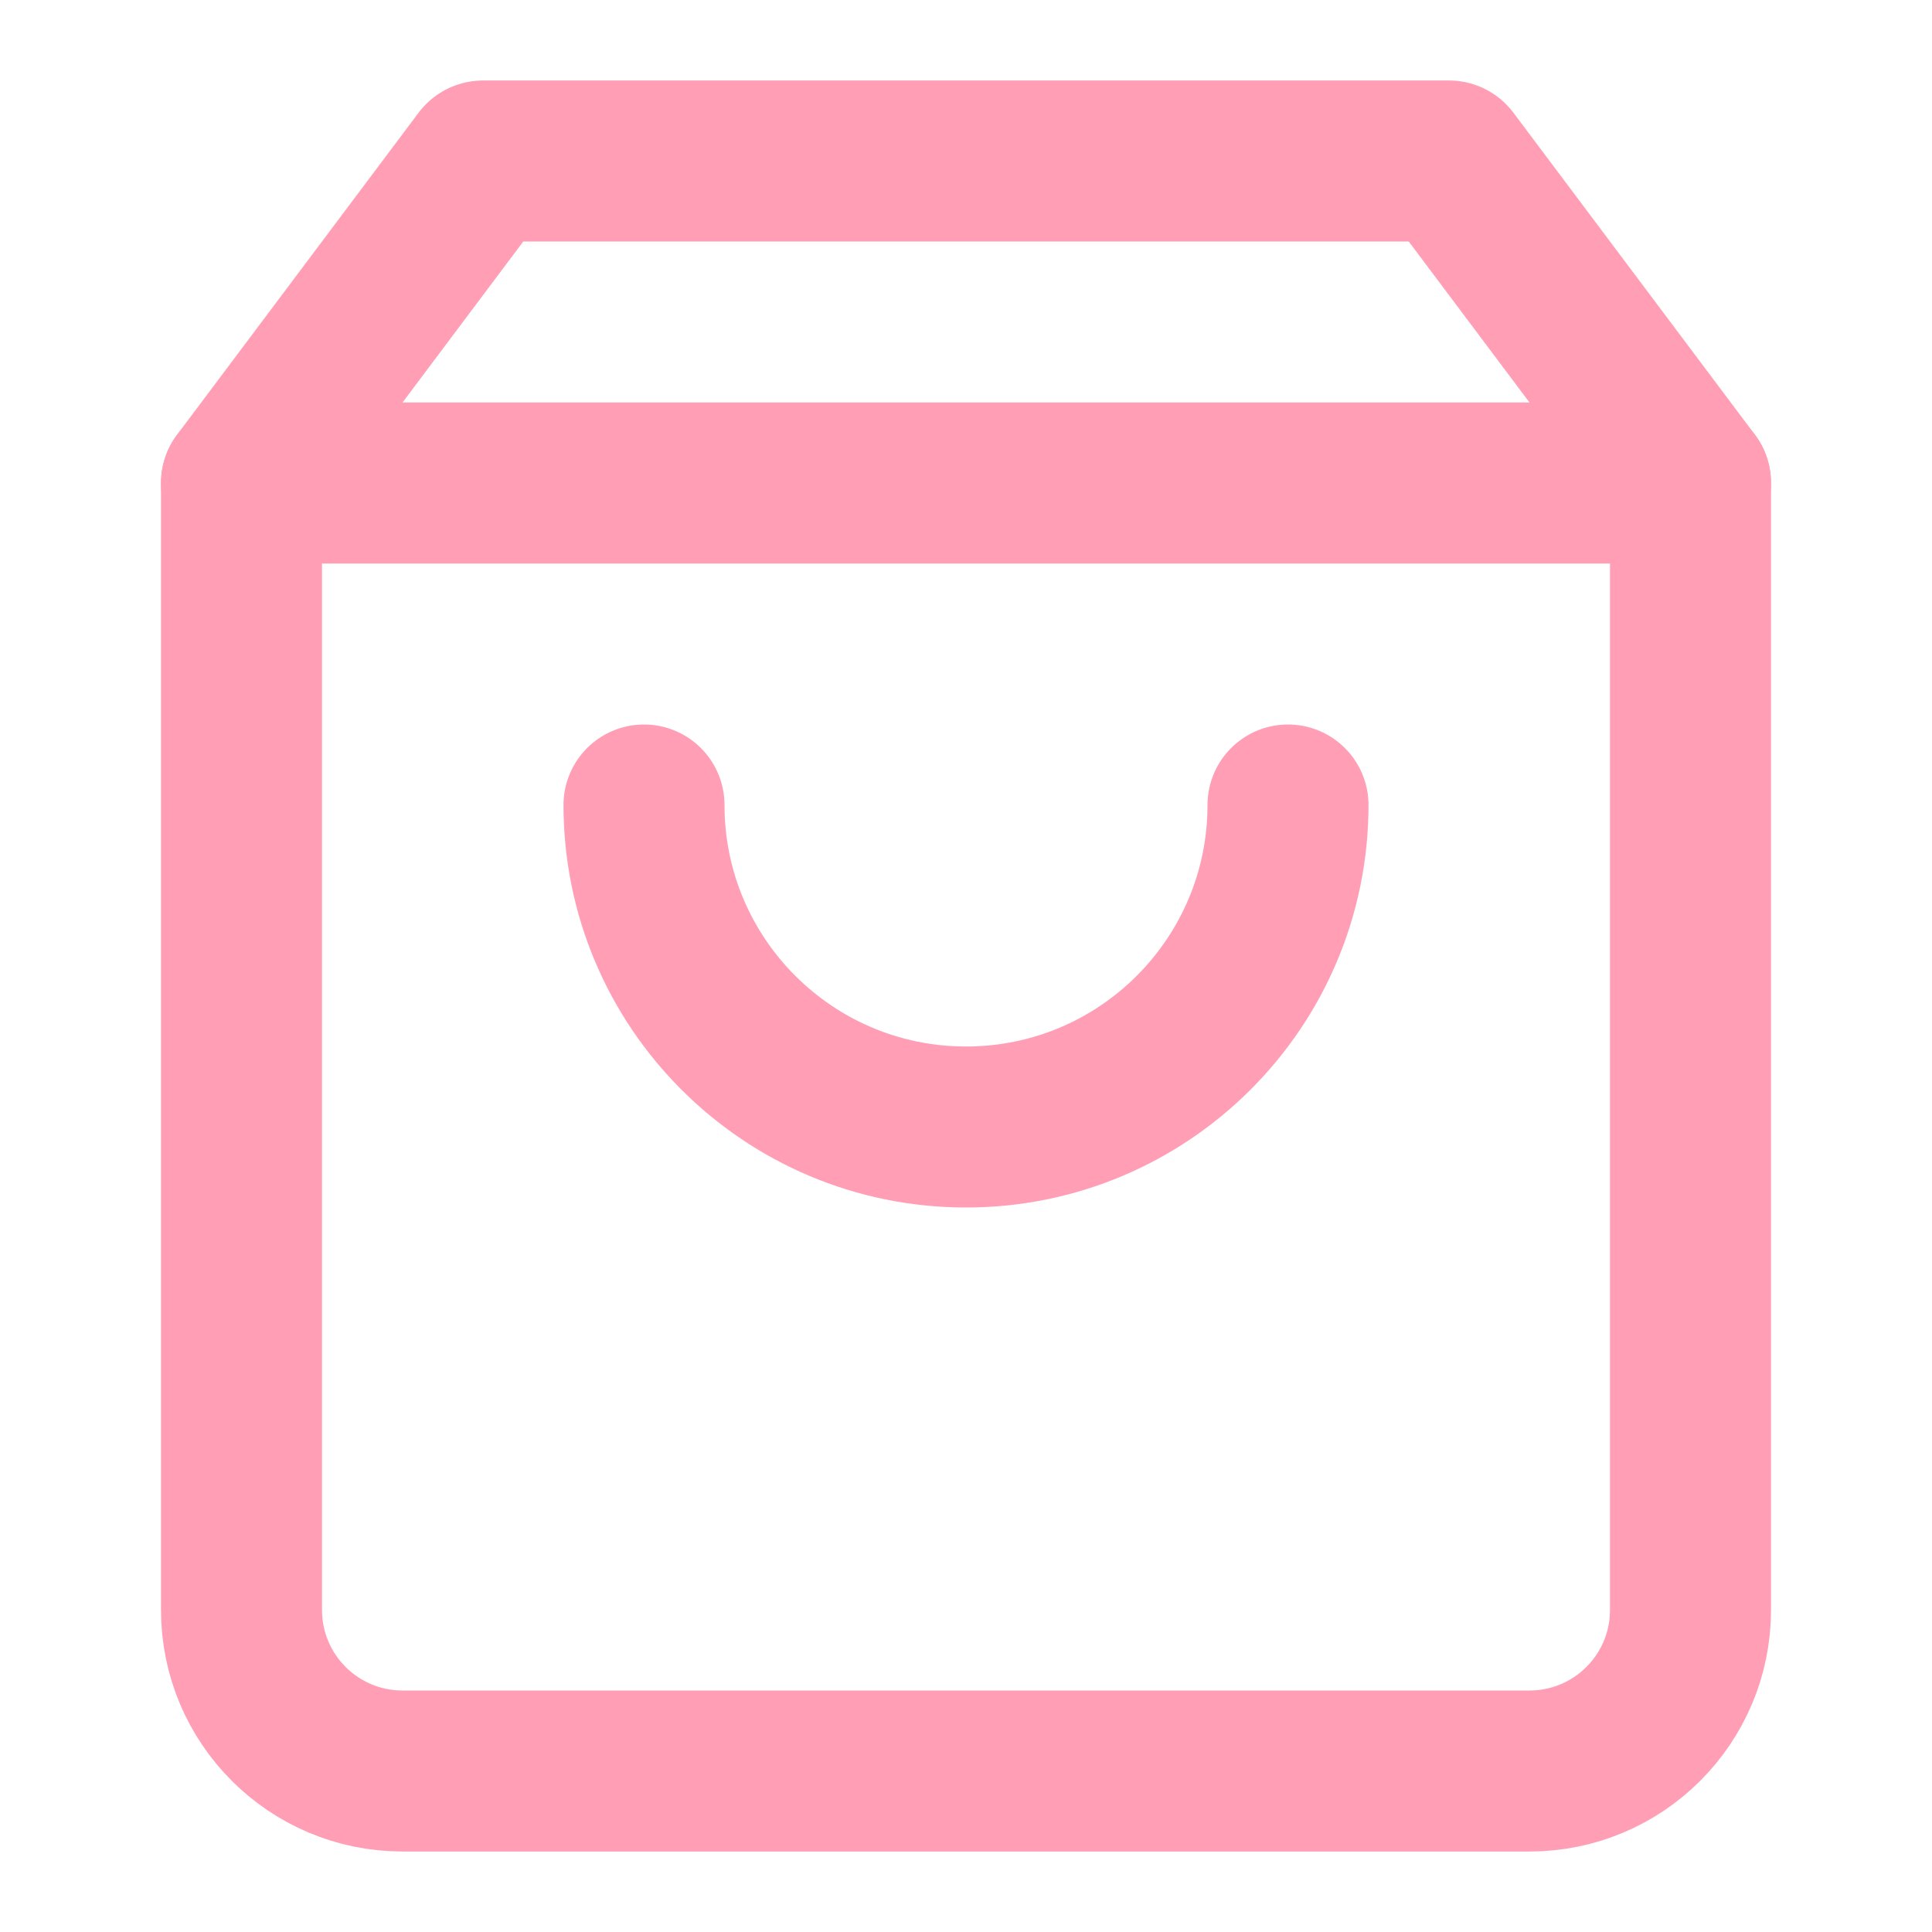
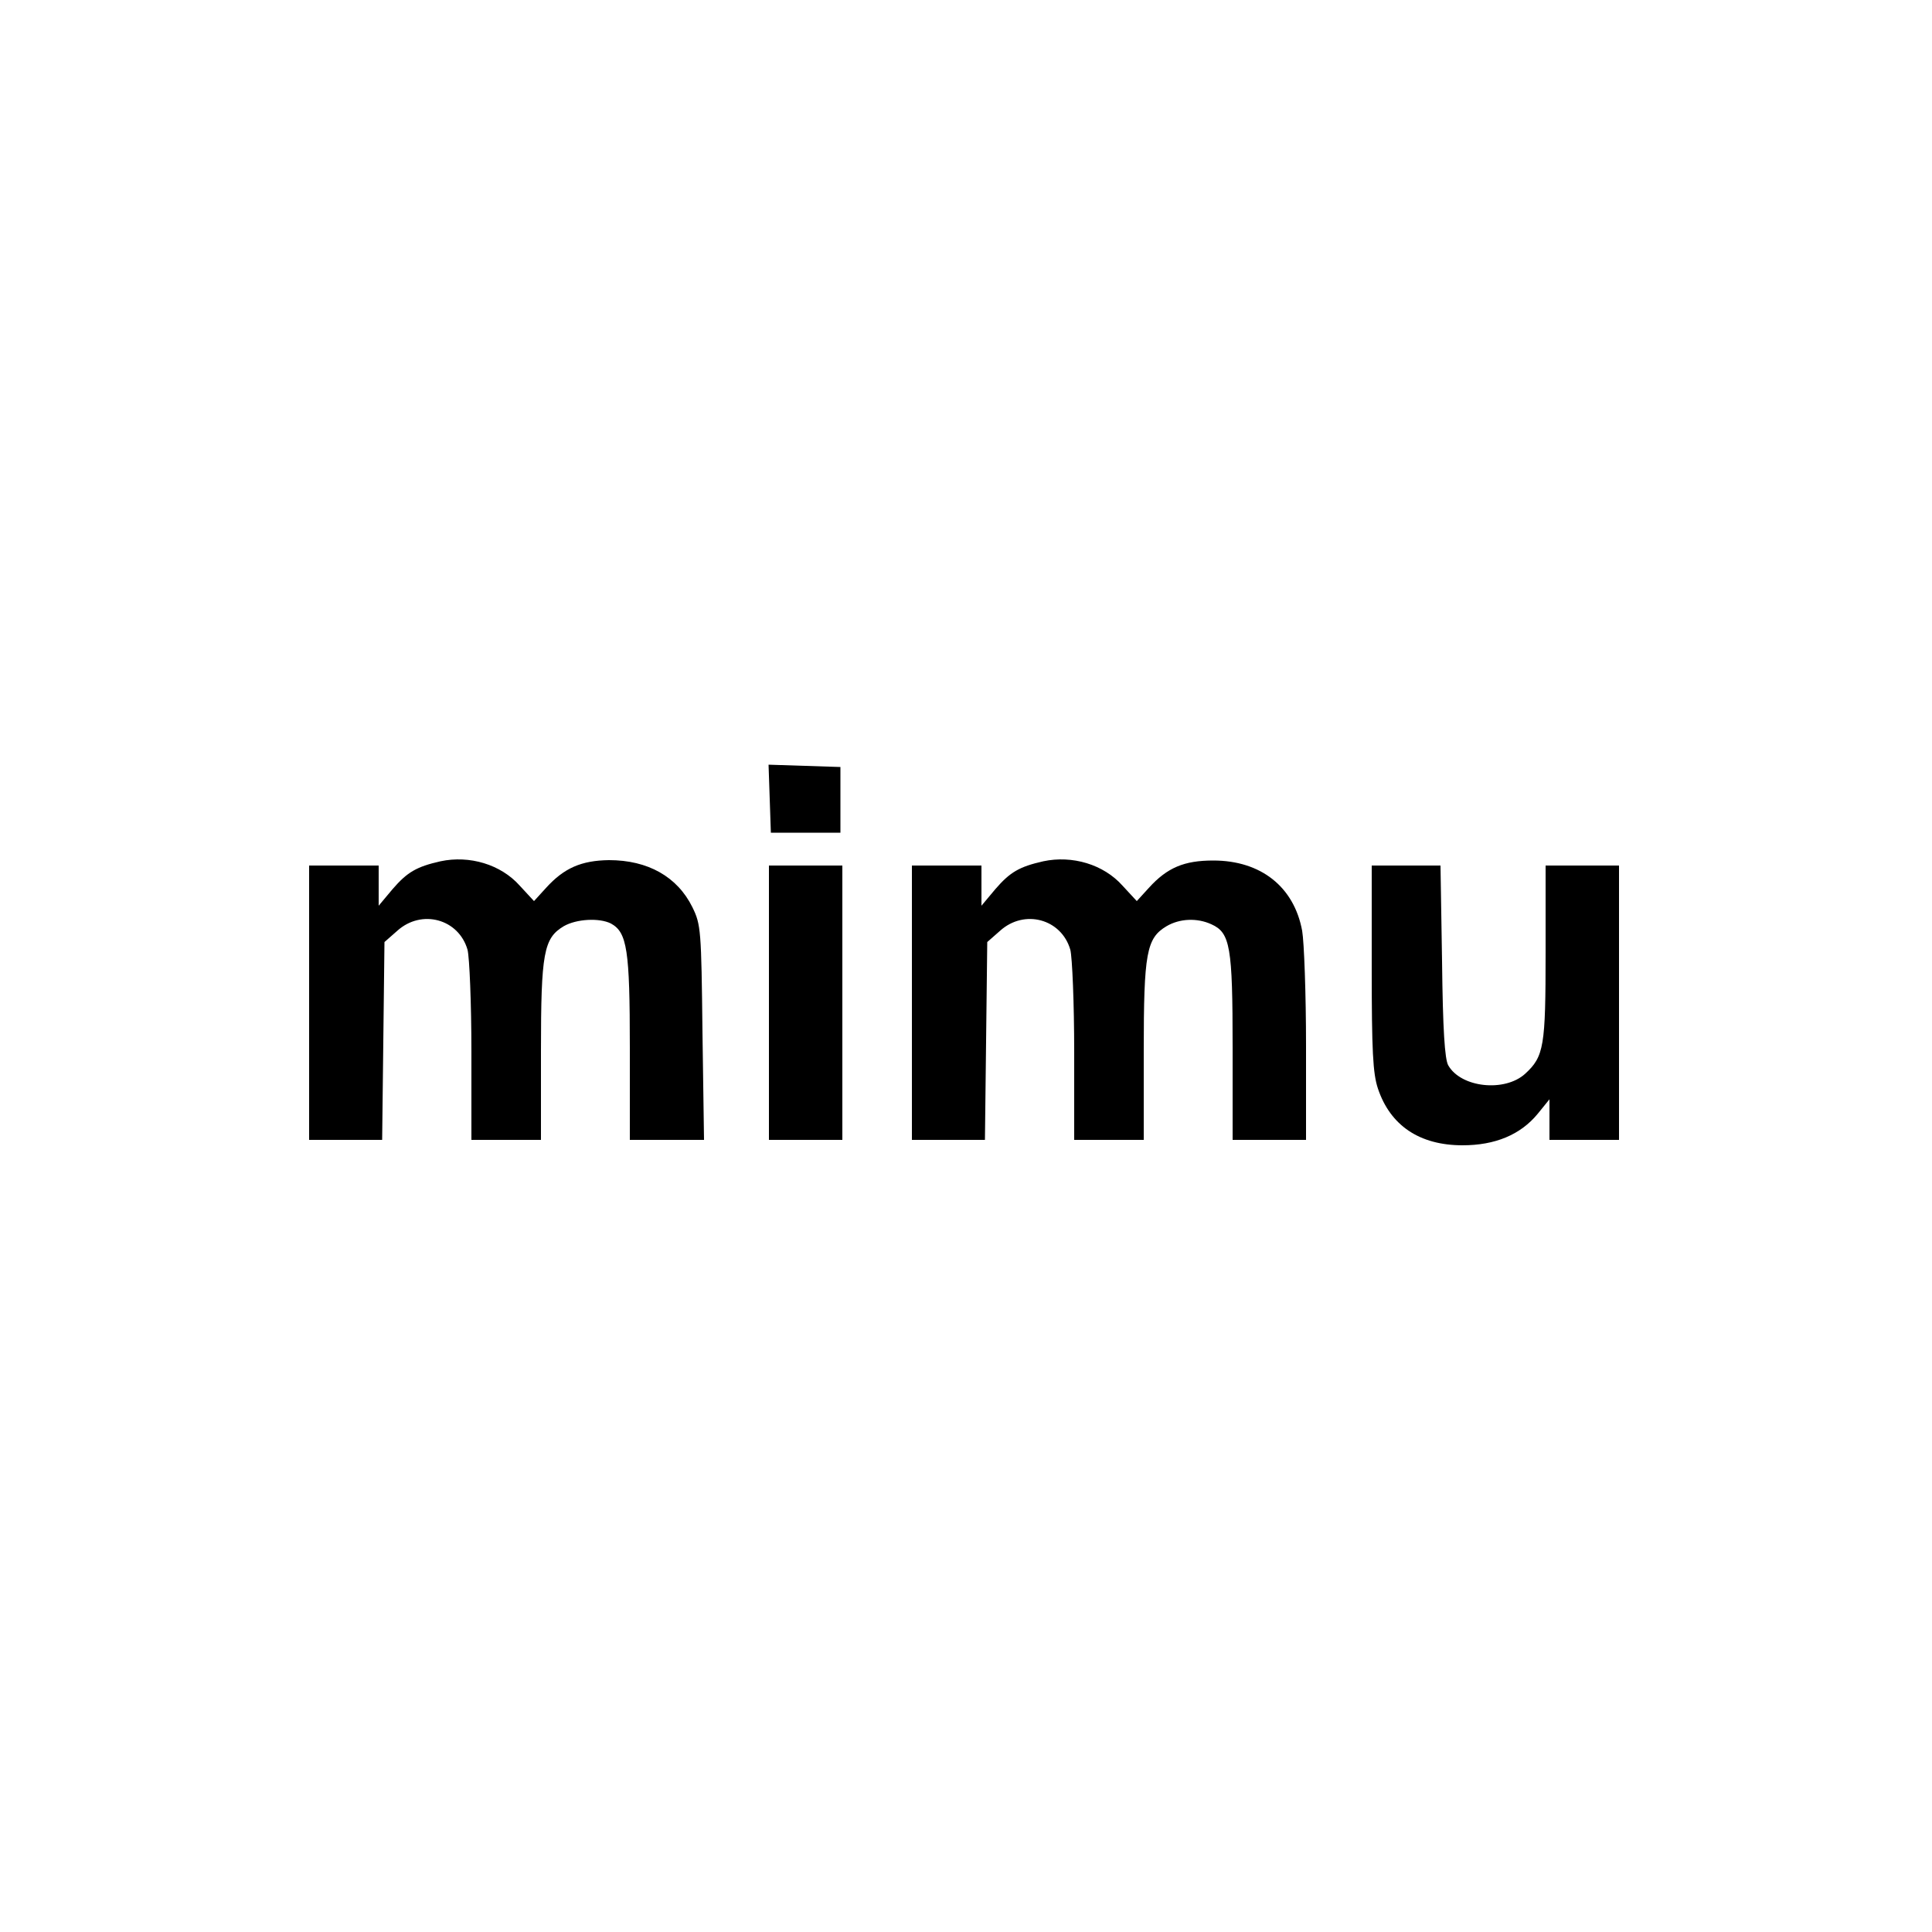
- <svg xmlns="http://www.w3.org/2000/svg" width="24" height="24" viewBox="0 0 24 24" fill="none" stroke="#FF9EB5" stroke-width="2" stroke-linecap="round" stroke-linejoin="round">
-   <path d="M6 2L3 6v14a2 2 0 0 0 2 2h14a2 2 0 0 0 2-2V6l-3-4z" />
-   <line x1="3" y1="6" x2="21" y2="6" />
-   <path d="M16 10a4 4 0 0 1-8 0" />
+ <svg xmlns="http://www.w3.org/2000/svg" version="1.0" width="500pt" height="500pt" viewBox="0 0 500 500" preserveAspectRatio="xMidYMid meet">
+   <g transform="translate(0,500) scale(0.1,-0.1)" fill="#000000" stroke="none">
+     <path d="M1992 2933 l3 -88 90 0 90 0 0 85 0 85 -93 3 -93 3 3 -88z" />
+     <path d="M1140 2771 c-62 -14 -86 -28 -124 -72 l-36 -43 0 52 0 52 -90 0 -90 0 0 -355 0 -355 95 0 94 0 3 256 3 256 33 29 c63 57 159 31 182 -49 5 -20 10 -139 10 -264 l0 -228 90 0 90 0 0 230 c0 254 7 292 59 323 33 19 92 22 122 7 42 -23 49 -68 49 -321 l0 -239 96 0 96 0 -4 278 c-3 265 -4 279 -26 324 -39 79 -115 122 -216 122 -71 -1 -116 -20 -163 -72 l-31 -34 -37 40 c-49 55 -130 79 -205 63z" />
+     <path d="M2700 2771 c-62 -14 -86 -28 -124 -72 l-36 -43 0 52 0 52 -90 0 -90 0 0 -355 0 -355 95 0 94 0 3 256 3 256 33 29 c63 57 159 31 182 -49 5 -20 10 -139 10 -264 l0 -228 90 0 90 0 0 230 c0 254 7 292 59 323 34 20 79 22 116 5 49 -22 55 -58 55 -319 l0 -239 95 0 95 0 0 244 c0 134 -5 268 -10 297 -21 114 -107 182 -230 182 -75 0 -119 -18 -167 -71 l-31 -34 -37 40 c-49 55 -130 79 -205 63z" />
+     <path d="M1990 2405 l0 -355 95 0 95 0 0 355 0 355 -95 0 -95 0 0 -355z" />
+     <path d="M3550 2495 c0 -215 3 -273 16 -312 32 -96 108 -147 219 -147 84 0 150 27 195 82 l30 37 0 -53 0 -52 90 0 90 0 0 355 0 355 -95 0 -95 0 0 -225 c0 -243 -4 -269 -53 -314 -53 -48 -166 -36 -199 22 -9 16 -14 92 -16 270 l-4 247 -89 0 -89 0 0 -265z" />
+   </g>
</svg>
